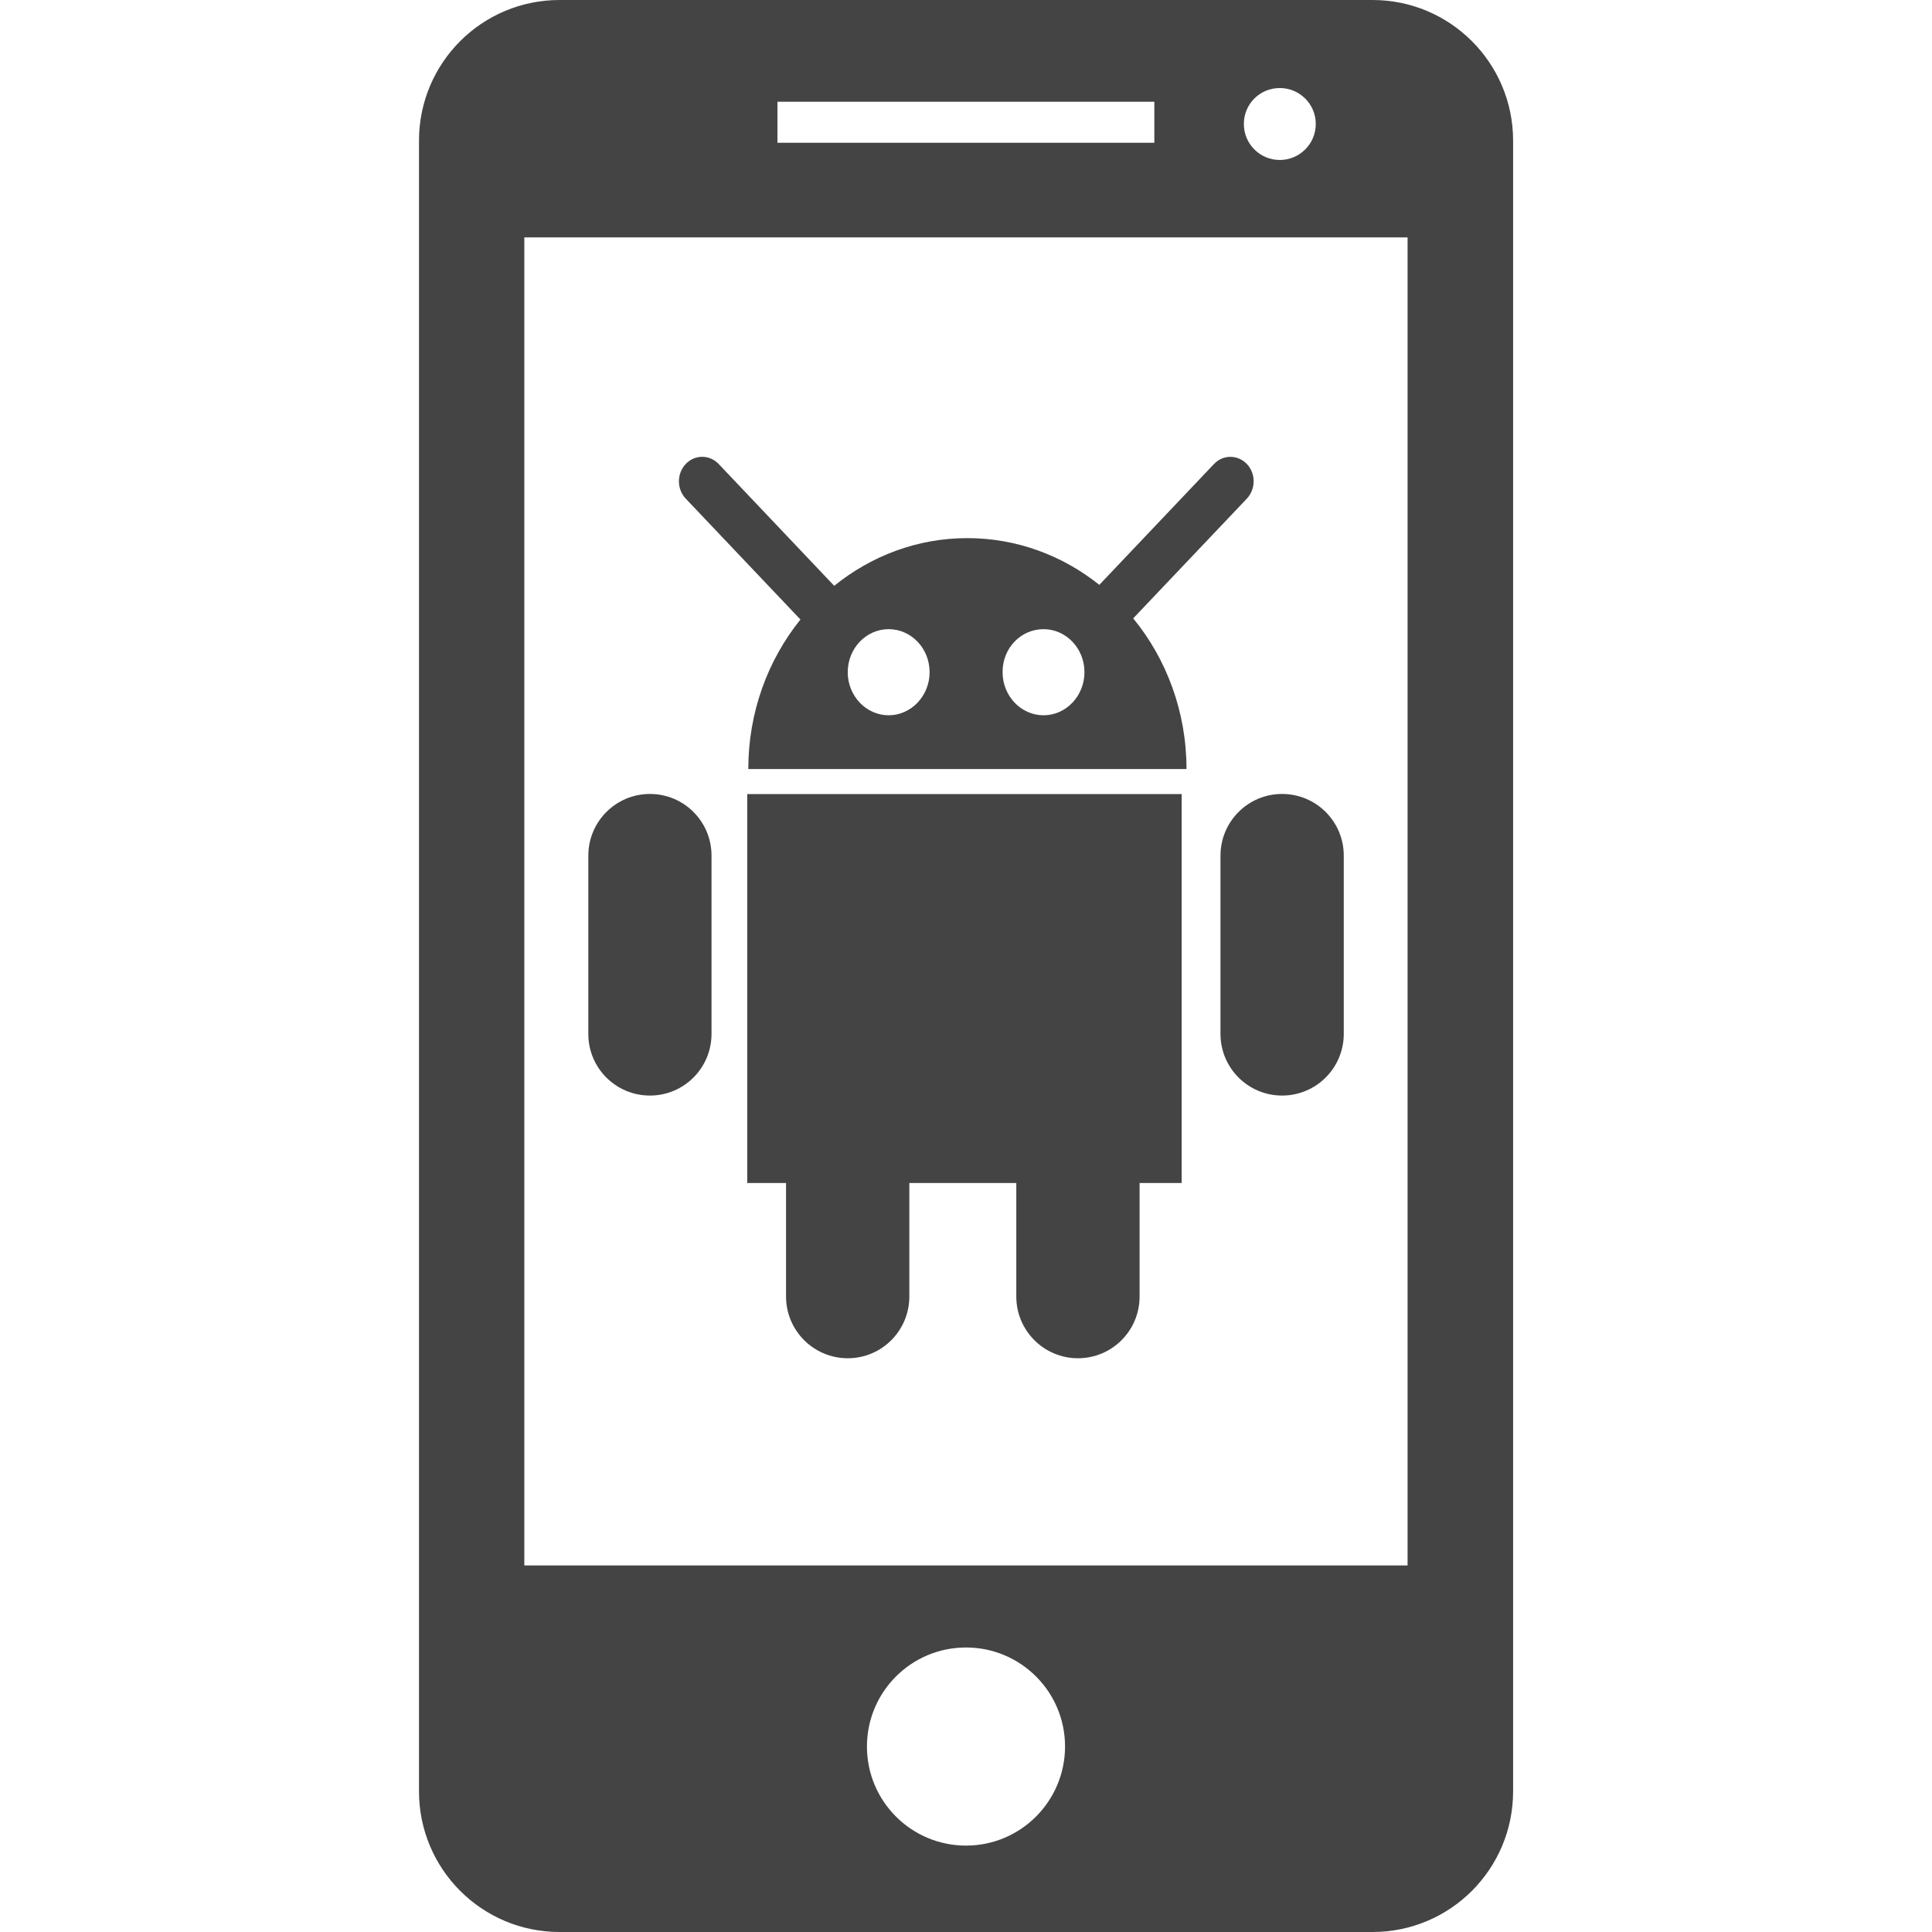
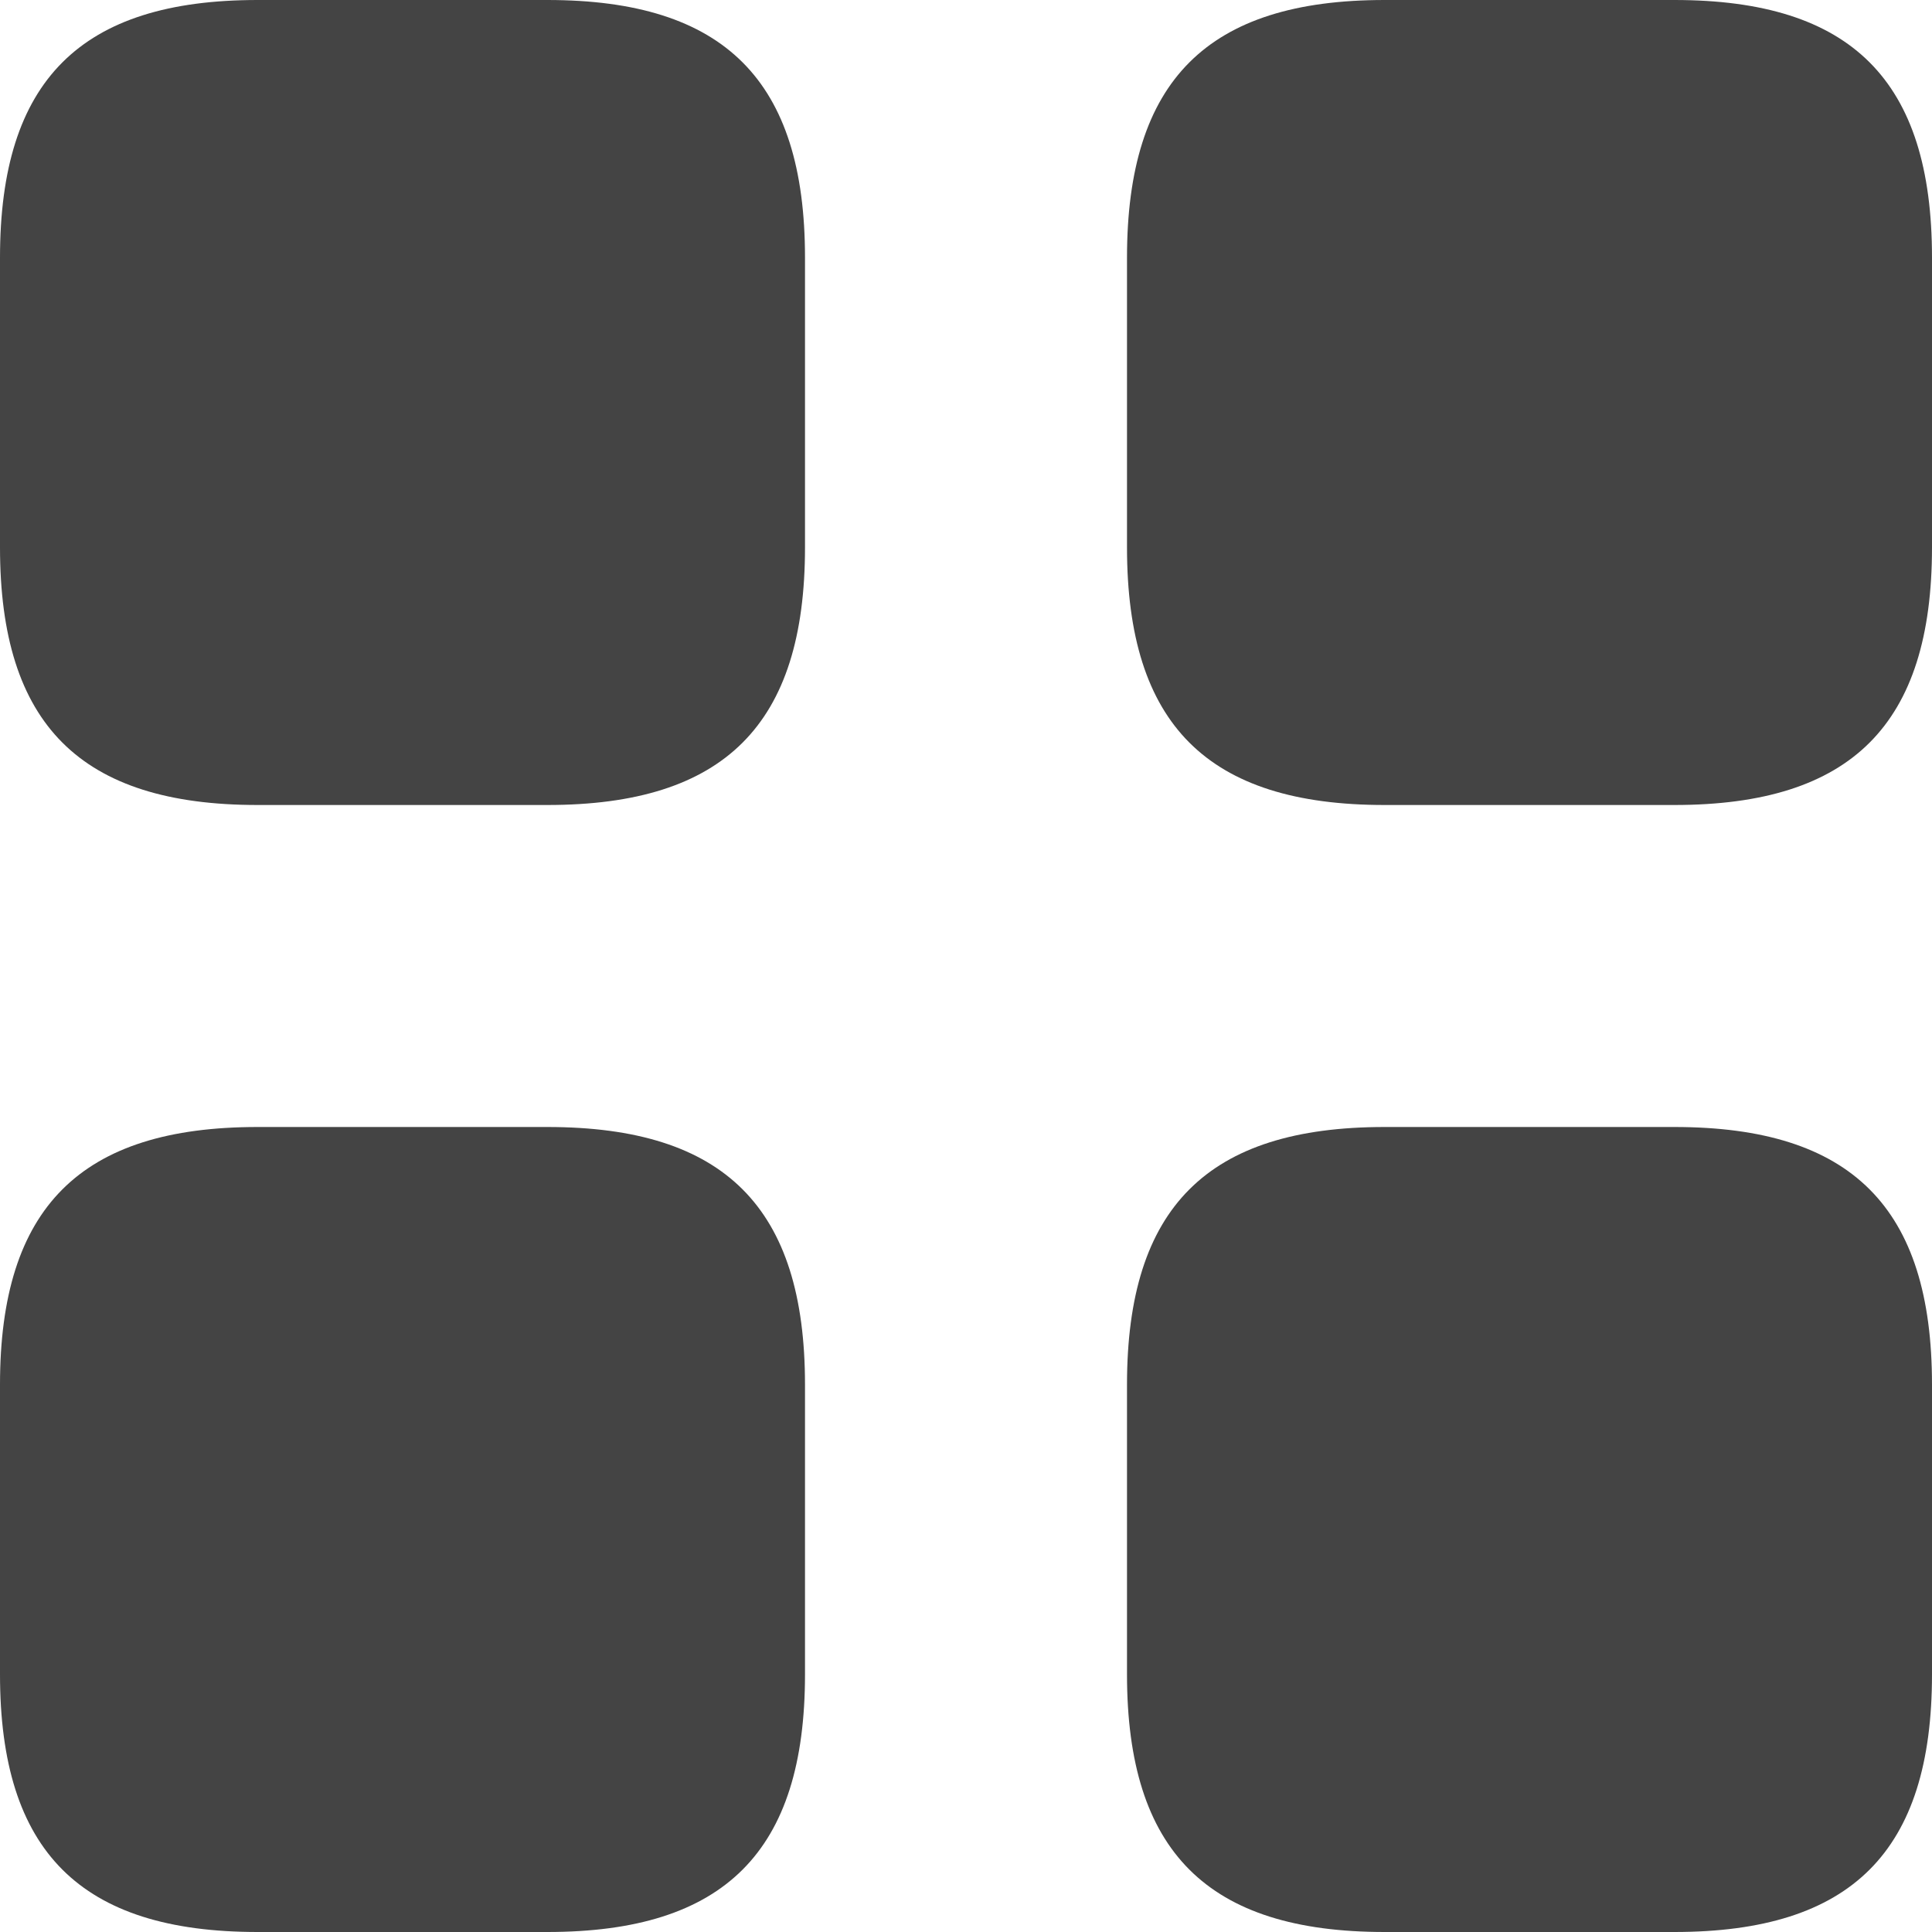
- <svg xmlns="http://www.w3.org/2000/svg" version="1.1" id="Capa_1" x="0px" y="0px" viewBox="0 0 20.012 20.012" style="enable-background:new 0 0 20.012 20.012;" xml:space="preserve">
+ <svg xmlns="http://www.w3.org/2000/svg" version="1.1" id="Capa_1" x="0px" y="0px" viewBox="0 0 60 60" style="enable-background:new 0 0 60 60;" xml:space="preserve" width="512px" height="512px">
  <g>
    <g>
-       <path d="M14.217,0H5.796C4.991,0,4.34,0.652,4.34,1.457v17.098c0,0.805,0.651,1.457,1.456,1.457h8.421    c0.805,0,1.456-0.652,1.456-1.457V1.457C15.673,0.652,15.021,0,14.217,0z M13.256,0.912c0.206,0,0.373,0.166,0.373,0.372    s-0.167,0.373-0.373,0.373s-0.372-0.167-0.372-0.373S13.049,0.912,13.256,0.912z M8.053,1.054h3.904v0.425H8.053V1.054z     M10.006,19.117c-0.567,0-1.026-0.46-1.026-1.026c0-0.567,0.459-1.026,1.026-1.026c0.567,0,1.026,0.459,1.026,1.026    C11.031,18.657,10.573,19.117,10.006,19.117z M14.58,16.215H5.431V2.459h9.149V16.215z" fill="#444" />
-       <path d="M8.291,6.417c-0.336,0.418-0.54,0.958-0.54,1.549h4.539c0-0.597-0.209-1.142-0.552-1.561    l1.177-1.24c0.094-0.1,0.094-0.261,0-0.359s-0.246-0.099-0.34,0l-1.188,1.252c-0.38-0.303-0.853-0.484-1.367-0.484    c-0.52,0-0.997,0.185-1.379,0.494L7.444,4.806c-0.095-0.099-0.247-0.099-0.341,0s-0.094,0.26,0,0.359L8.291,6.417z M10.809,6.517    c0.233,0,0.424,0.198,0.424,0.446c0,0.245-0.19,0.446-0.424,0.446c-0.234,0-0.424-0.201-0.424-0.446    C10.383,6.715,10.573,6.517,10.809,6.517z M9.205,6.517c0.233,0,0.424,0.198,0.424,0.446c0,0.245-0.191,0.446-0.424,0.446    c-0.234,0-0.424-0.201-0.424-0.446C8.781,6.715,8.972,6.517,9.205,6.517z" fill="#444" />
-       <path d="M7.739,12.254h0.403v1.176c0,0.353,0.287,0.639,0.639,0.639c0.353,0,0.638-0.286,0.638-0.639    v-1.176h1.108v1.176c0,0.353,0.287,0.639,0.638,0.639c0.354,0,0.639-0.286,0.639-0.639v-1.176h0.436V8.225h-4.5v4.029H7.739z" fill="#444" />
-       <path d="M12.642,8.863v1.846c0,0.353,0.285,0.639,0.638,0.639s0.639-0.286,0.639-0.639V8.863    c0-0.354-0.286-0.639-0.639-0.639S12.642,8.51,12.642,8.863z" fill="#444" />
-       <path d="M6.732,11.348c0.353,0,0.638-0.286,0.638-0.639V8.863c0-0.354-0.285-0.639-0.638-0.639    c-0.352,0-0.638,0.285-0.638,0.639v1.846C6.093,11.062,6.379,11.348,6.732,11.348z" fill="#444" />
+       <path d="M17,0H8C2.5,0,0,2.5,0,8v9c0,5.5,2.5,8,8,8h9c5.5,0,8-2.5,8-8V8C25,2.5,22.5,0,17,0z M52,0h-9    c-5.5,0-8,2.5-8,8v9c0,5.5,2.5,8,8,8h9c5.5,0,8-2.5,8-8V8C60,2.5,57.5,0,52,0z M17,35H8c-5.5,0-8,2.5-8,8v9c0,5.5,2.5,8,8,8h9    c5.5,0,8-2.5,8-8v-9C25,37.5,22.5,35,17,35z M52,35h-9c-5.5,0-8,2.5-8,8v9c0,5.5,2.5,8,8,8h9c5.5,0,8-2.5,8-8v-9    C60,37.5,57.5,35,52,35z" fill="#444444" />
    </g>
  </g>
  <g>
</g>
  <g>
</g>
  <g>
</g>
  <g>
</g>
  <g>
</g>
  <g>
</g>
  <g>
</g>
  <g>
</g>
  <g>
</g>
  <g>
</g>
  <g>
</g>
  <g>
</g>
  <g>
</g>
  <g>
</g>
  <g>
</g>
</svg>
